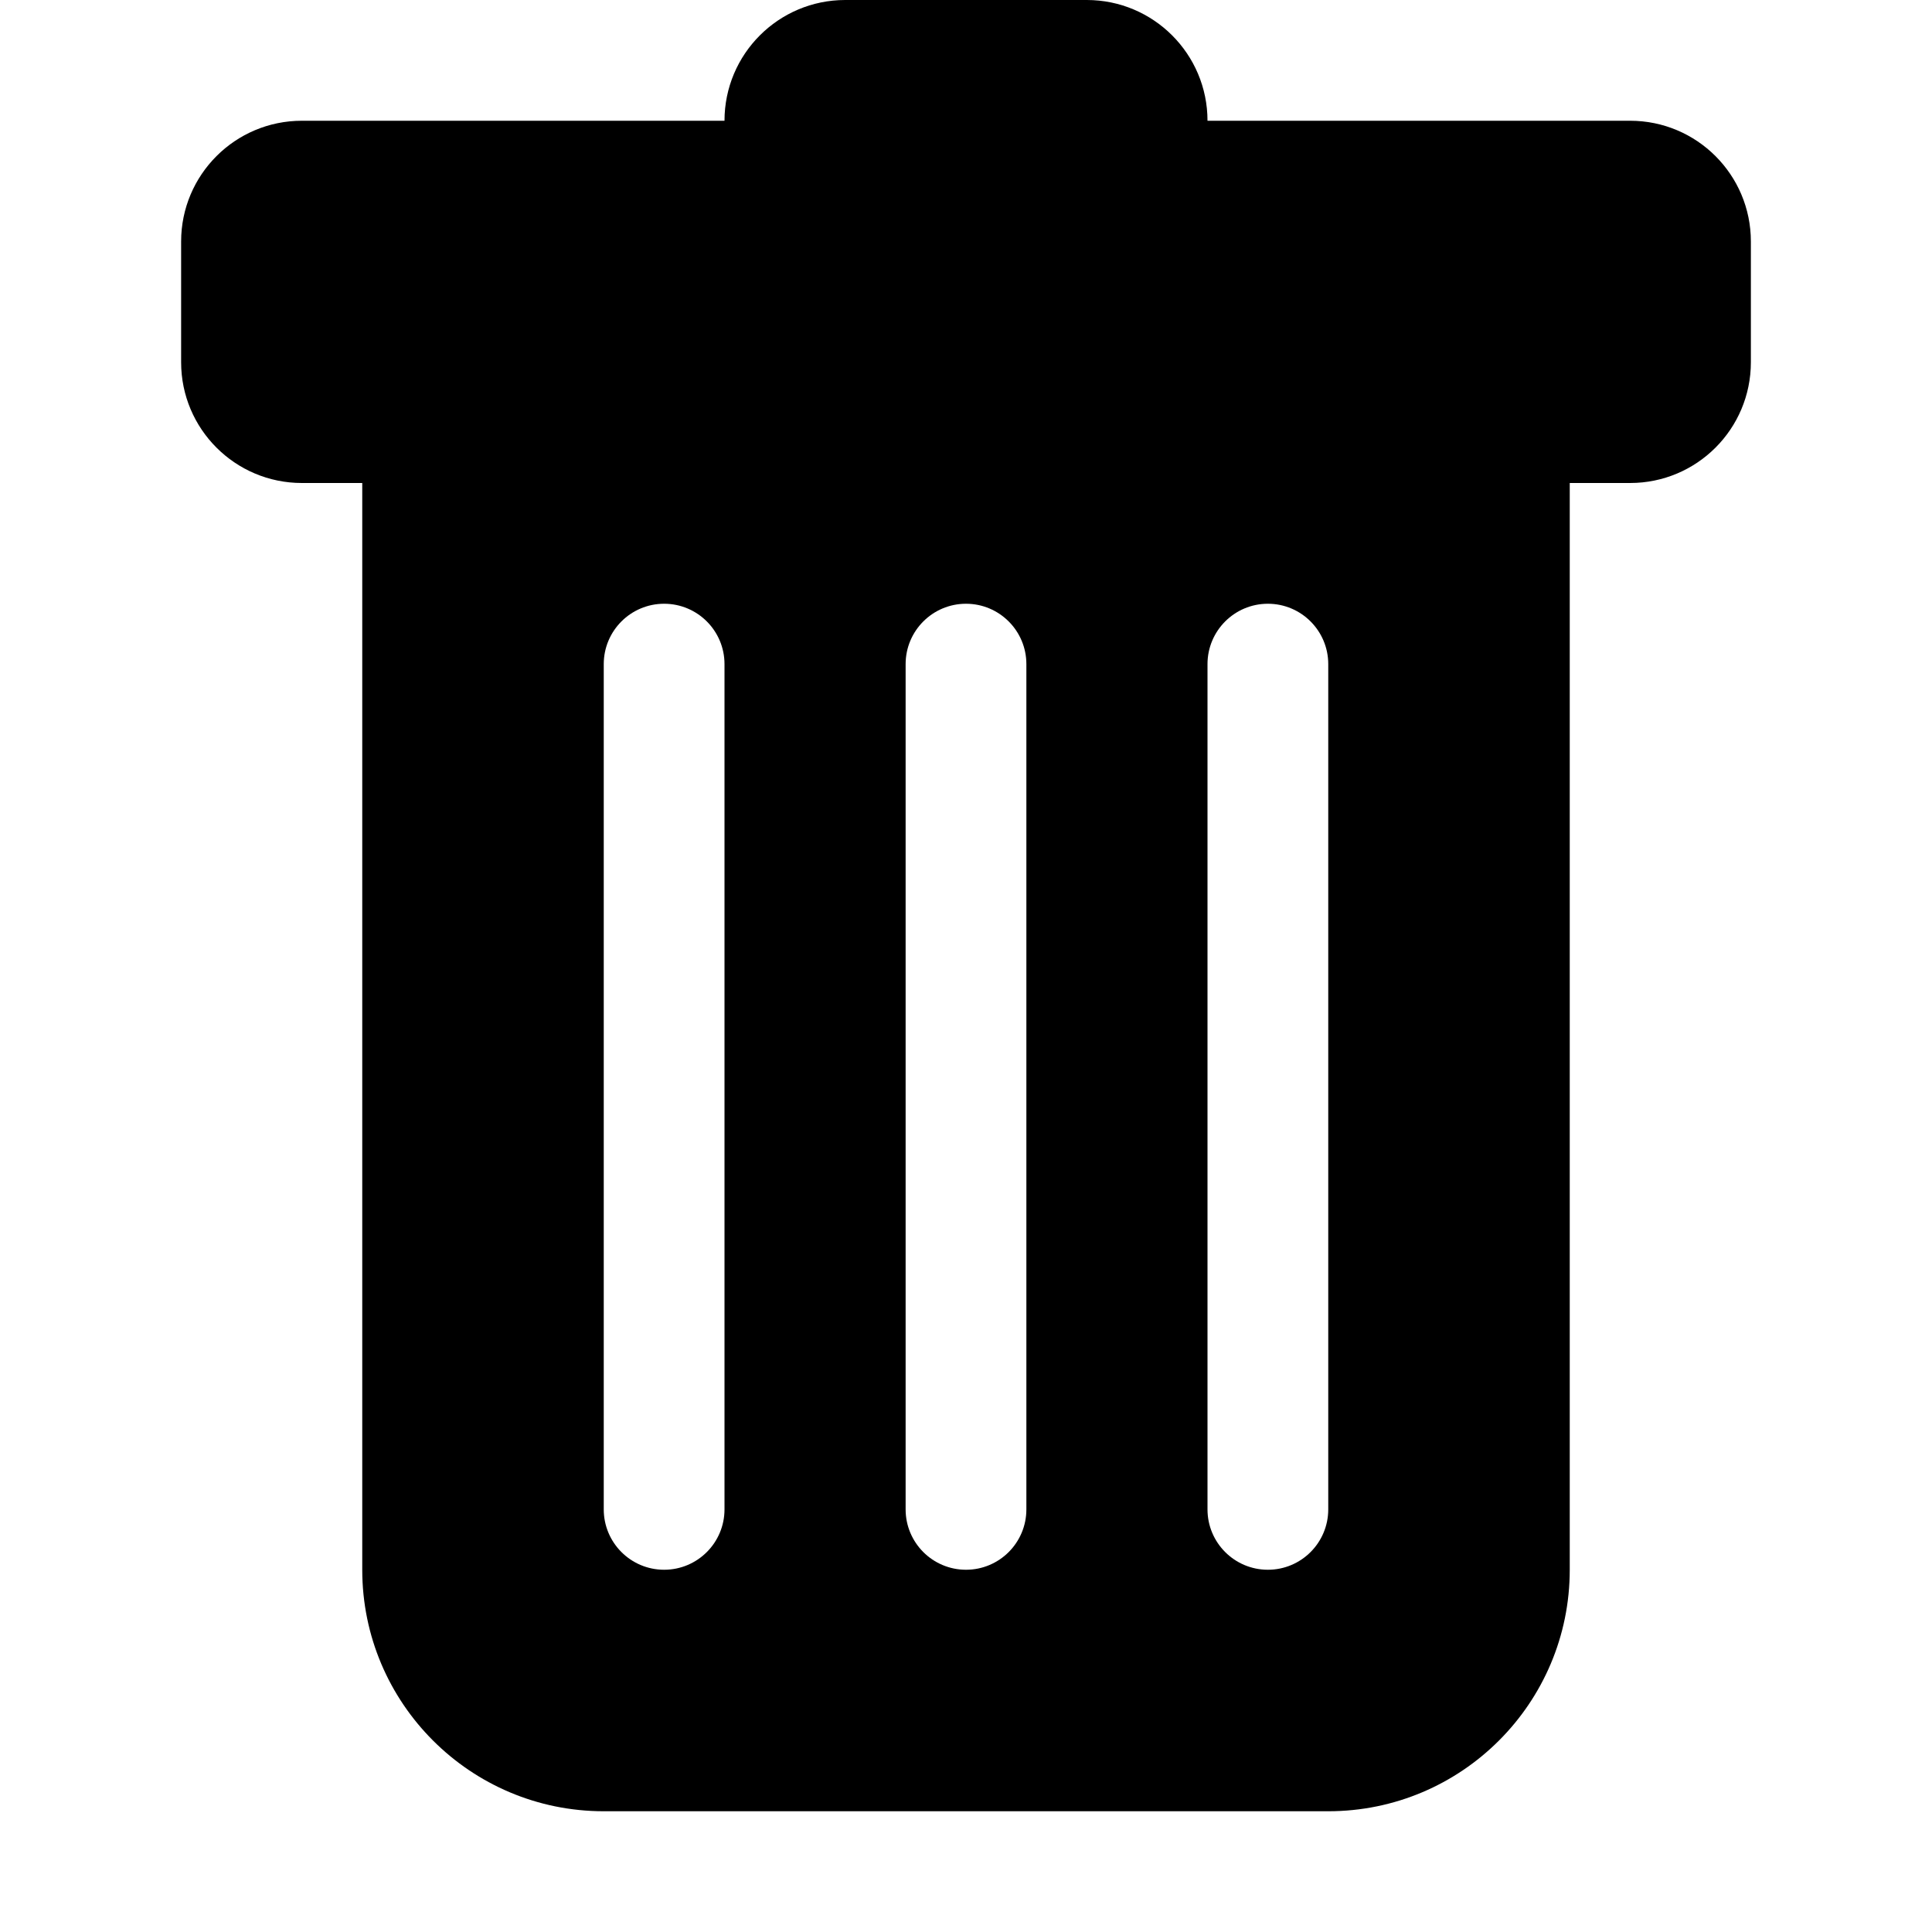
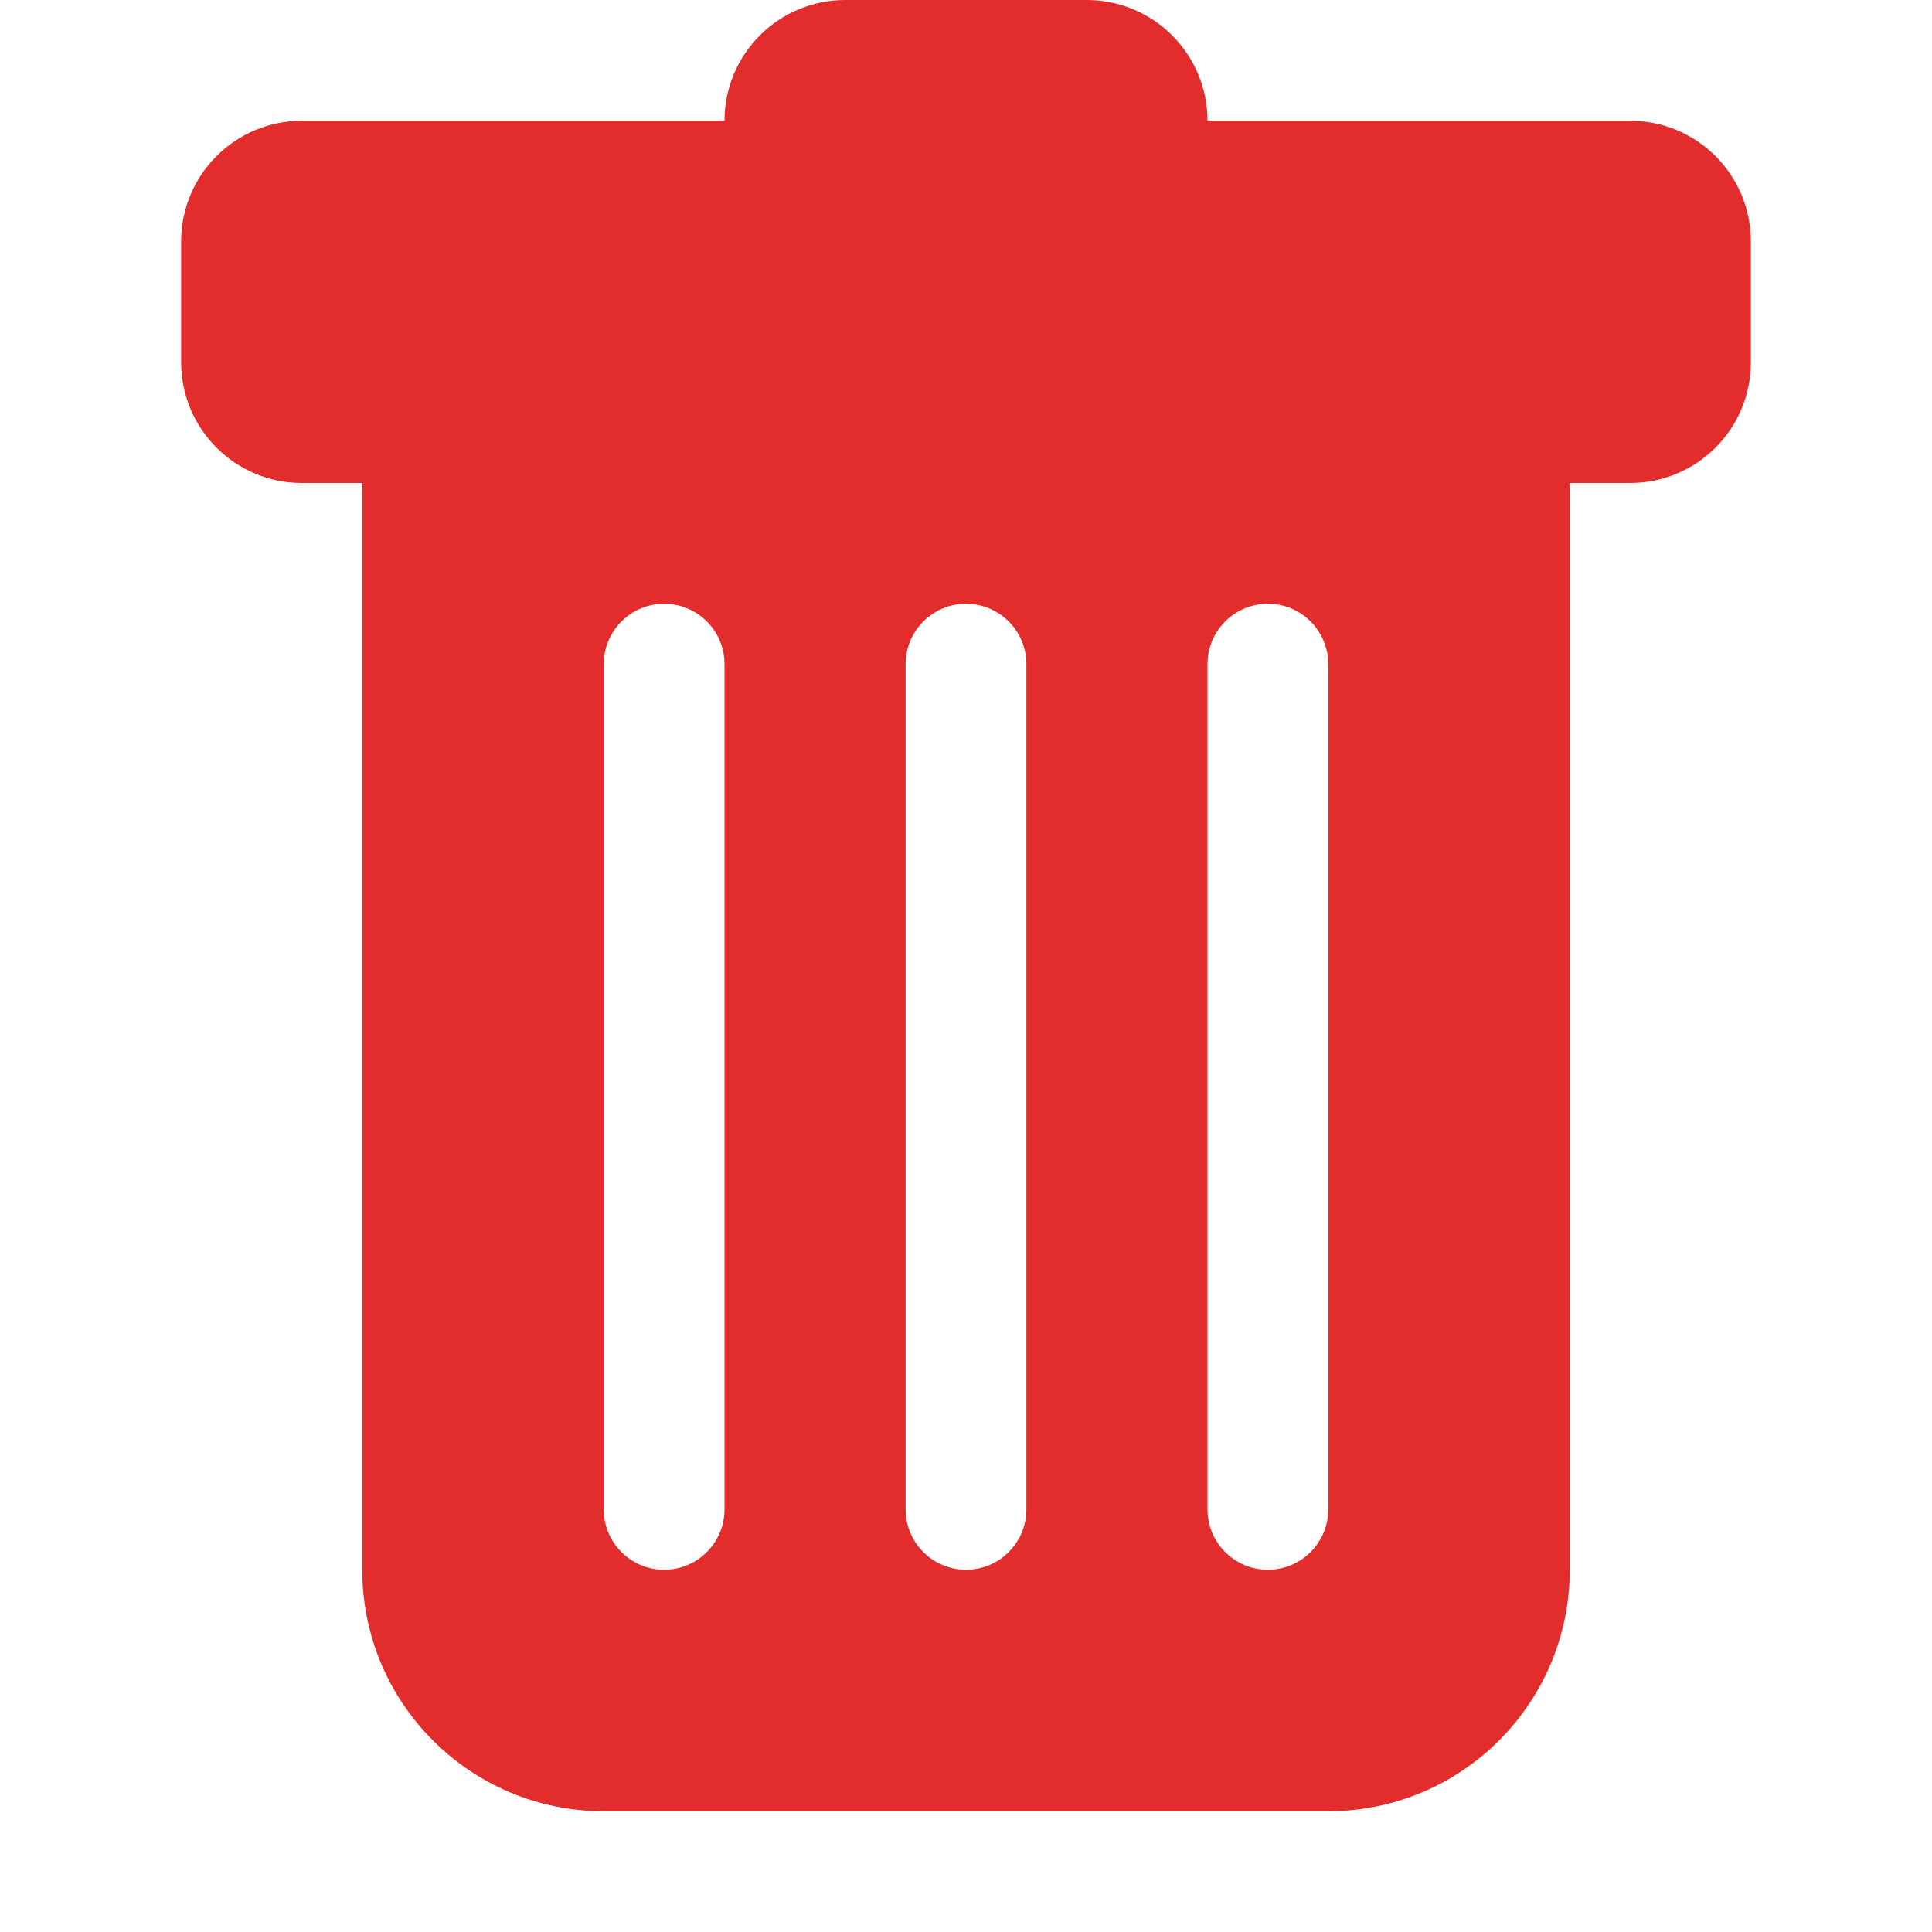
- <svg xmlns="http://www.w3.org/2000/svg" width="5" height="5" fill="currentColor" class="bi bi-trash-fill" viewBox="0 0 16 16">
+ <svg xmlns="http://www.w3.org/2000/svg" width="5" height="5" fill=" #e32c2c" class="bi bi-trash-fill" viewBox="0 0 16 16">
  <path d="M2.5 1a1 1 0 0 0-1 1v1a1 1 0 0 0 1 1H3v9a2 2 0 0 0 2 2h6a2 2 0 0 0 2-2V4h.5a1 1 0 0 0 1-1V2a1 1 0 0 0-1-1H10a1 1 0 0 0-1-1H7a1 1 0 0 0-1 1H2.5zm3 4a.5.5 0 0 1 .5.5v7a.5.5 0 0 1-1 0v-7a.5.5 0 0 1 .5-.5zM8 5a.5.5 0 0 1 .5.5v7a.5.5 0 0 1-1 0v-7A.5.5 0 0 1 8 5zm3 .5v7a.5.5 0 0 1-1 0v-7a.5.5 0 0 1 1 0z" />
</svg>
